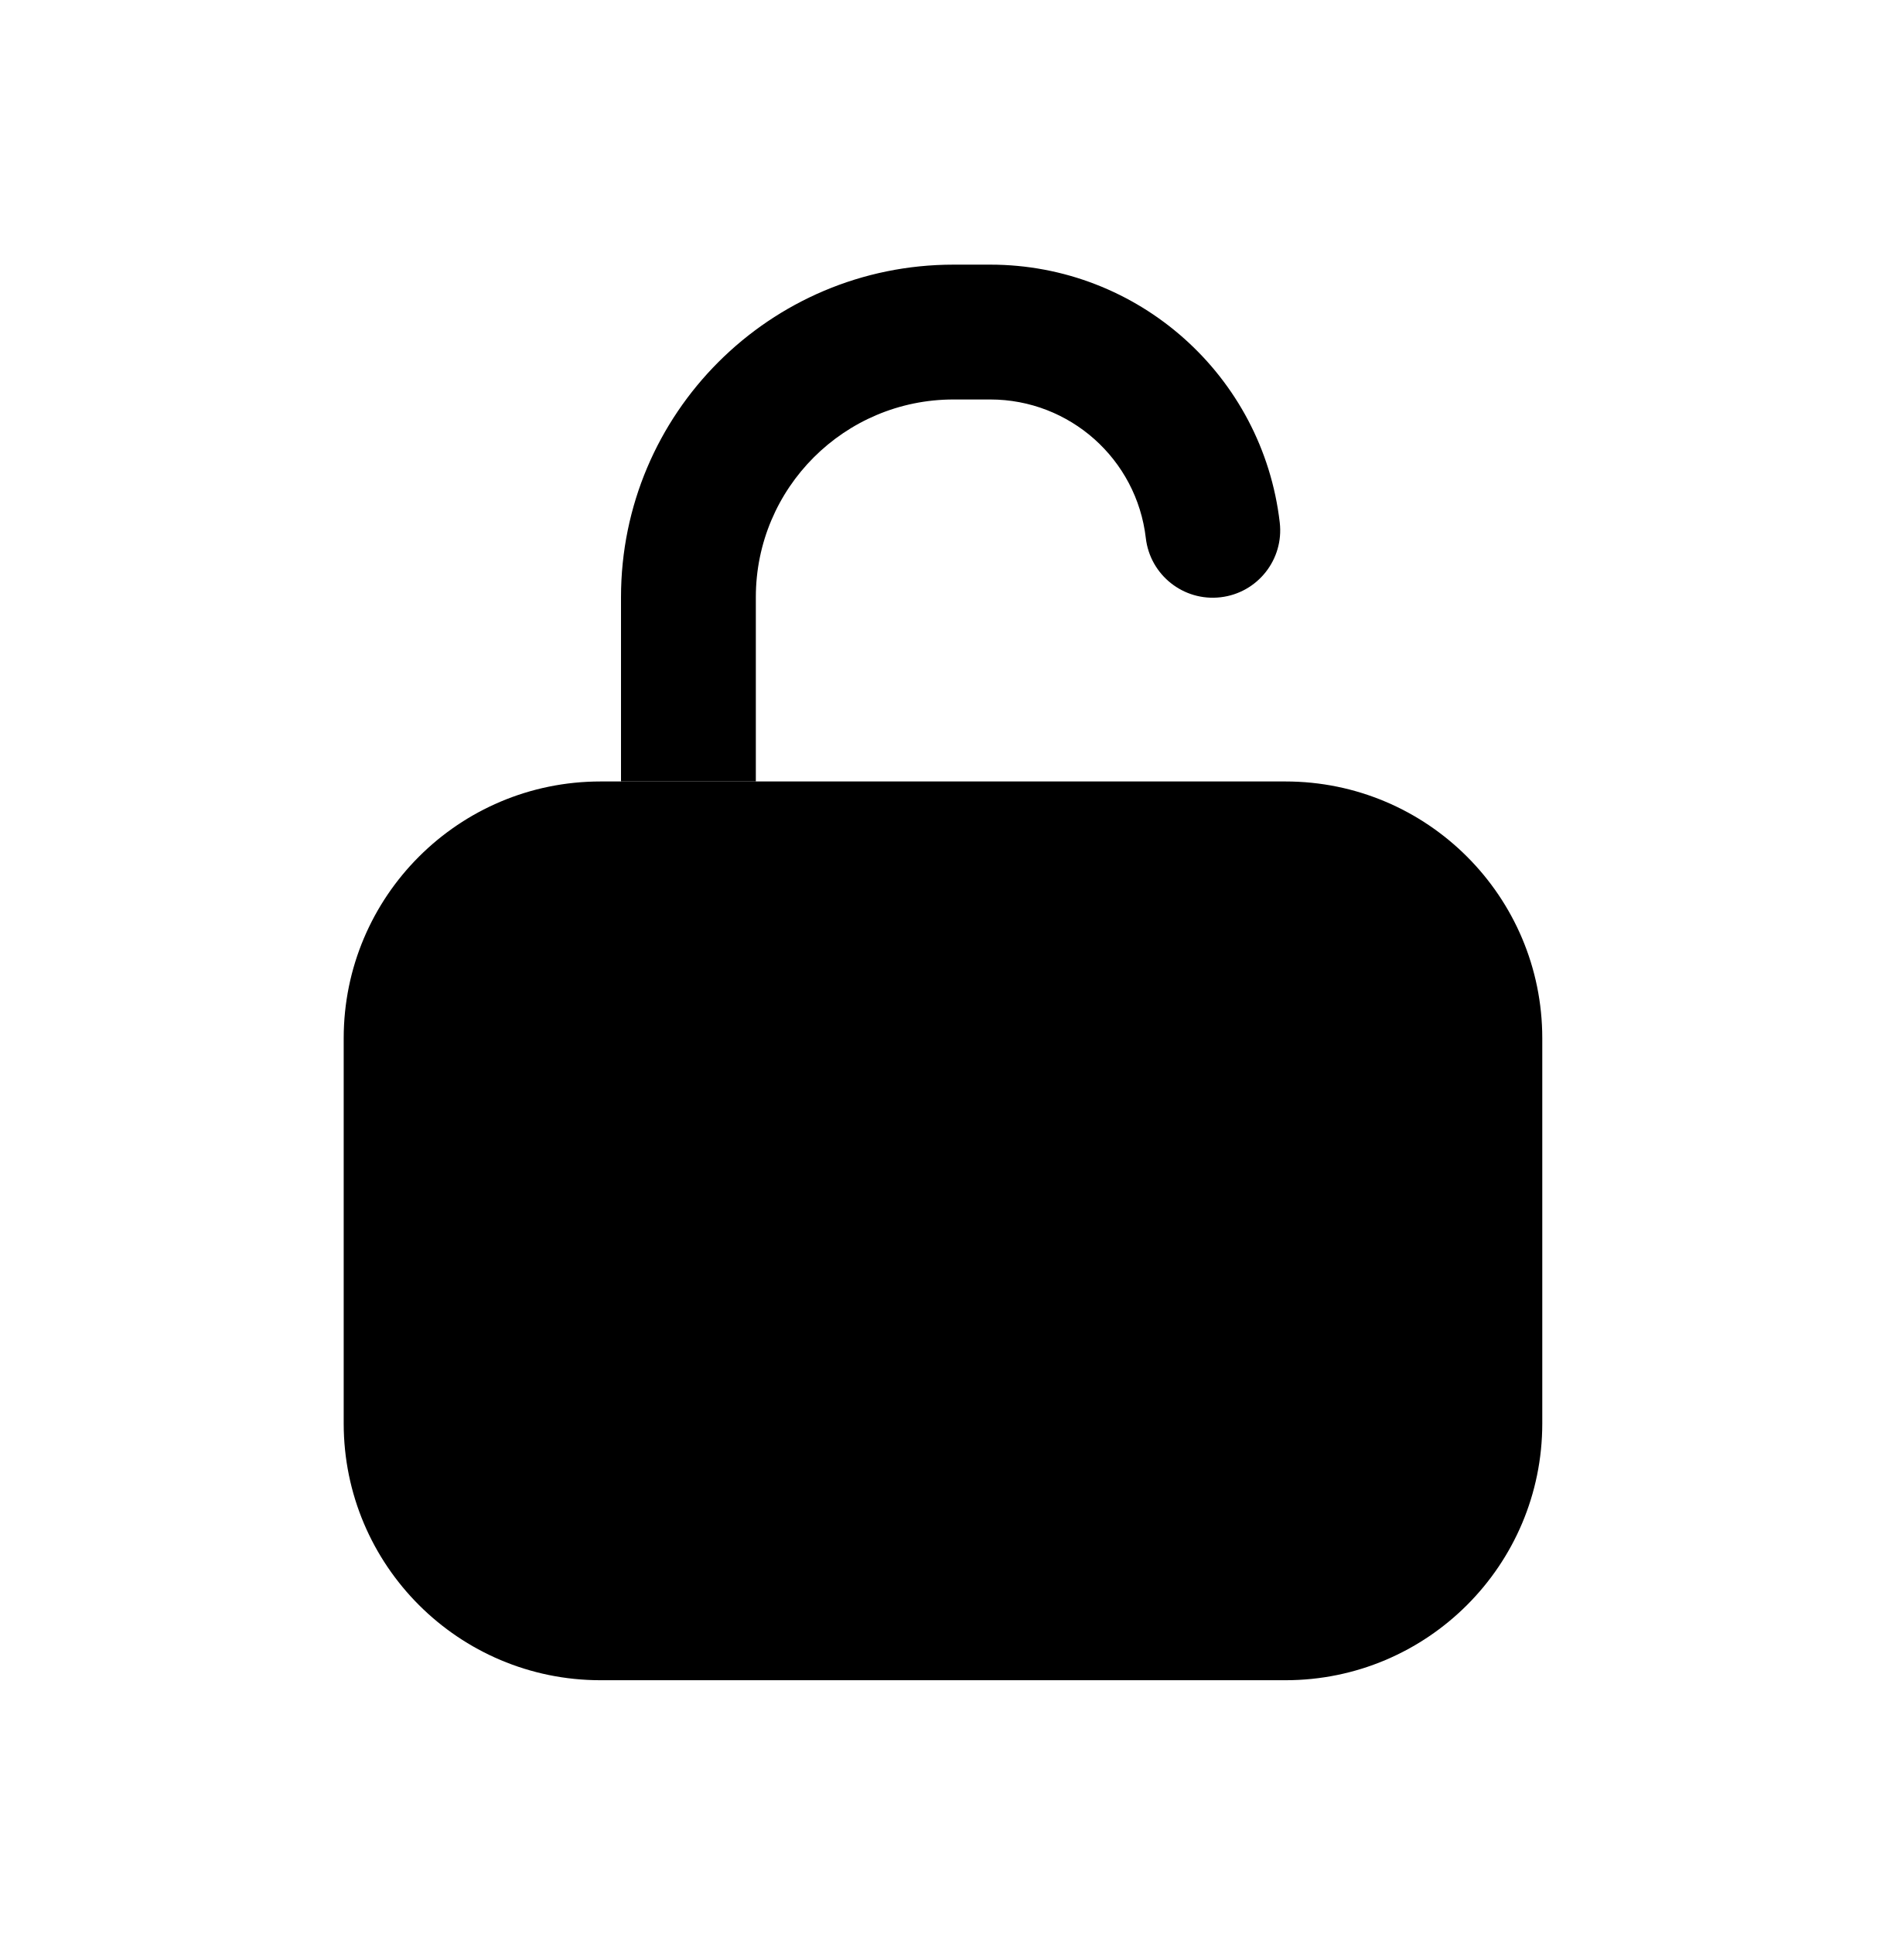
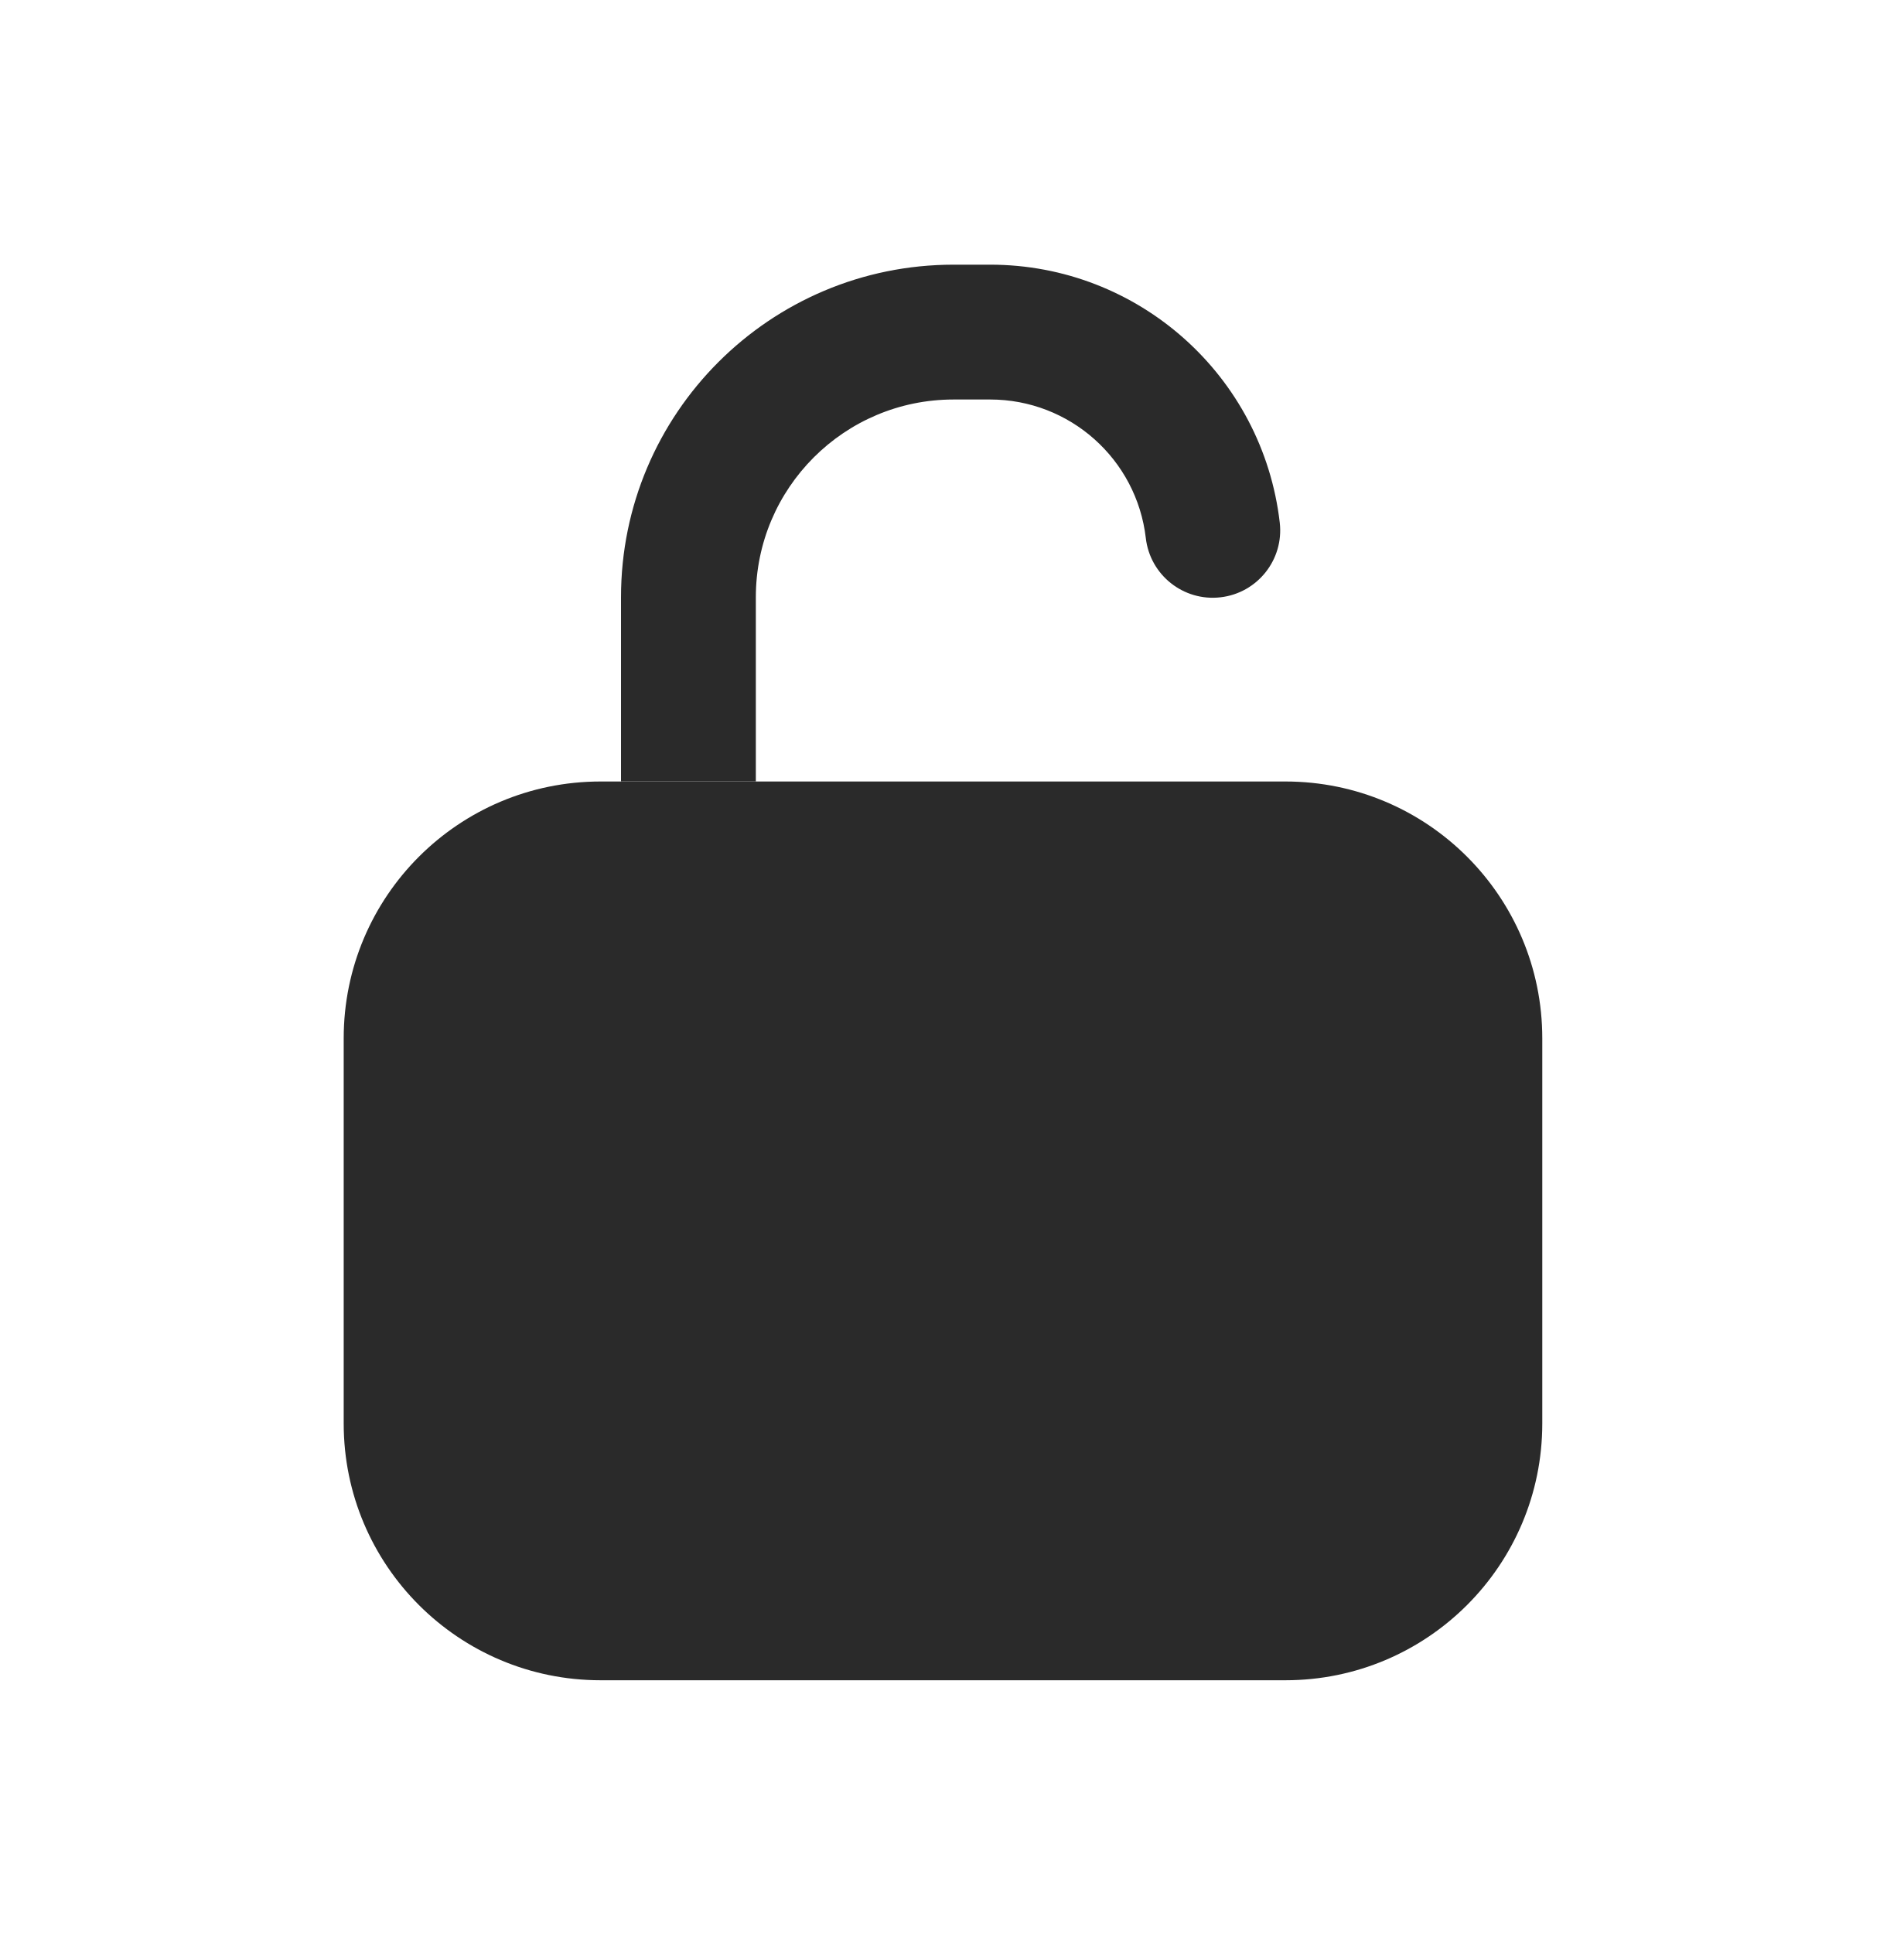
<svg xmlns="http://www.w3.org/2000/svg" width="64" height="65" viewBox="0 0 64 65" fill="none">
-   <g id="Top Label Left Icon">
-     <g id="vector">
-       <path d="M25.411 20.081C25.411 16.409 28.388 13.433 32.059 13.433H33.29C35.964 13.433 38.214 15.437 38.522 18.094C38.666 19.337 39.791 20.229 41.035 20.084C42.278 19.94 43.169 18.815 43.025 17.572C42.452 12.629 38.266 8.899 33.29 8.899H32.059C25.884 8.899 20.878 13.906 20.878 20.081V26.277H25.411V20.081Z" fill="black" />
-       <path d="M11.555 34.913C11.555 30.144 15.421 26.278 20.19 26.278H43.216C47.985 26.278 51.851 30.144 51.851 34.913V47.865C51.851 52.634 47.985 56.5 43.216 56.5H20.19C15.421 56.5 11.555 52.634 11.555 47.865V34.913Z" fill="black" />
-     </g>
-   </g>
+   <path d="M25.411 20.082C25.411 16.41 28.388 13.434 32.059 13.434H33.29C35.964 13.434 38.214 15.438 38.522 18.095C38.666 19.338 39.791 20.23 41.035 20.085C42.278 19.941 43.169 18.816 43.025 17.573C42.452 12.63 38.266 8.9 33.29 8.9H32.059C25.884 8.9 20.878 13.907 20.878 20.082V26.278H25.411V20.082Z" fill="#2A2A2A" />
+   <path d="M11.555 34.914C11.555 30.145 15.421 26.279 20.19 26.279H43.216C47.985 26.279 51.851 30.145 51.851 34.914V47.867C51.851 52.635 47.985 56.501 43.216 56.501H20.19C15.421 56.501 11.555 52.635 11.555 47.867V34.914Z" fill="#2A2A2A" />
</svg>
